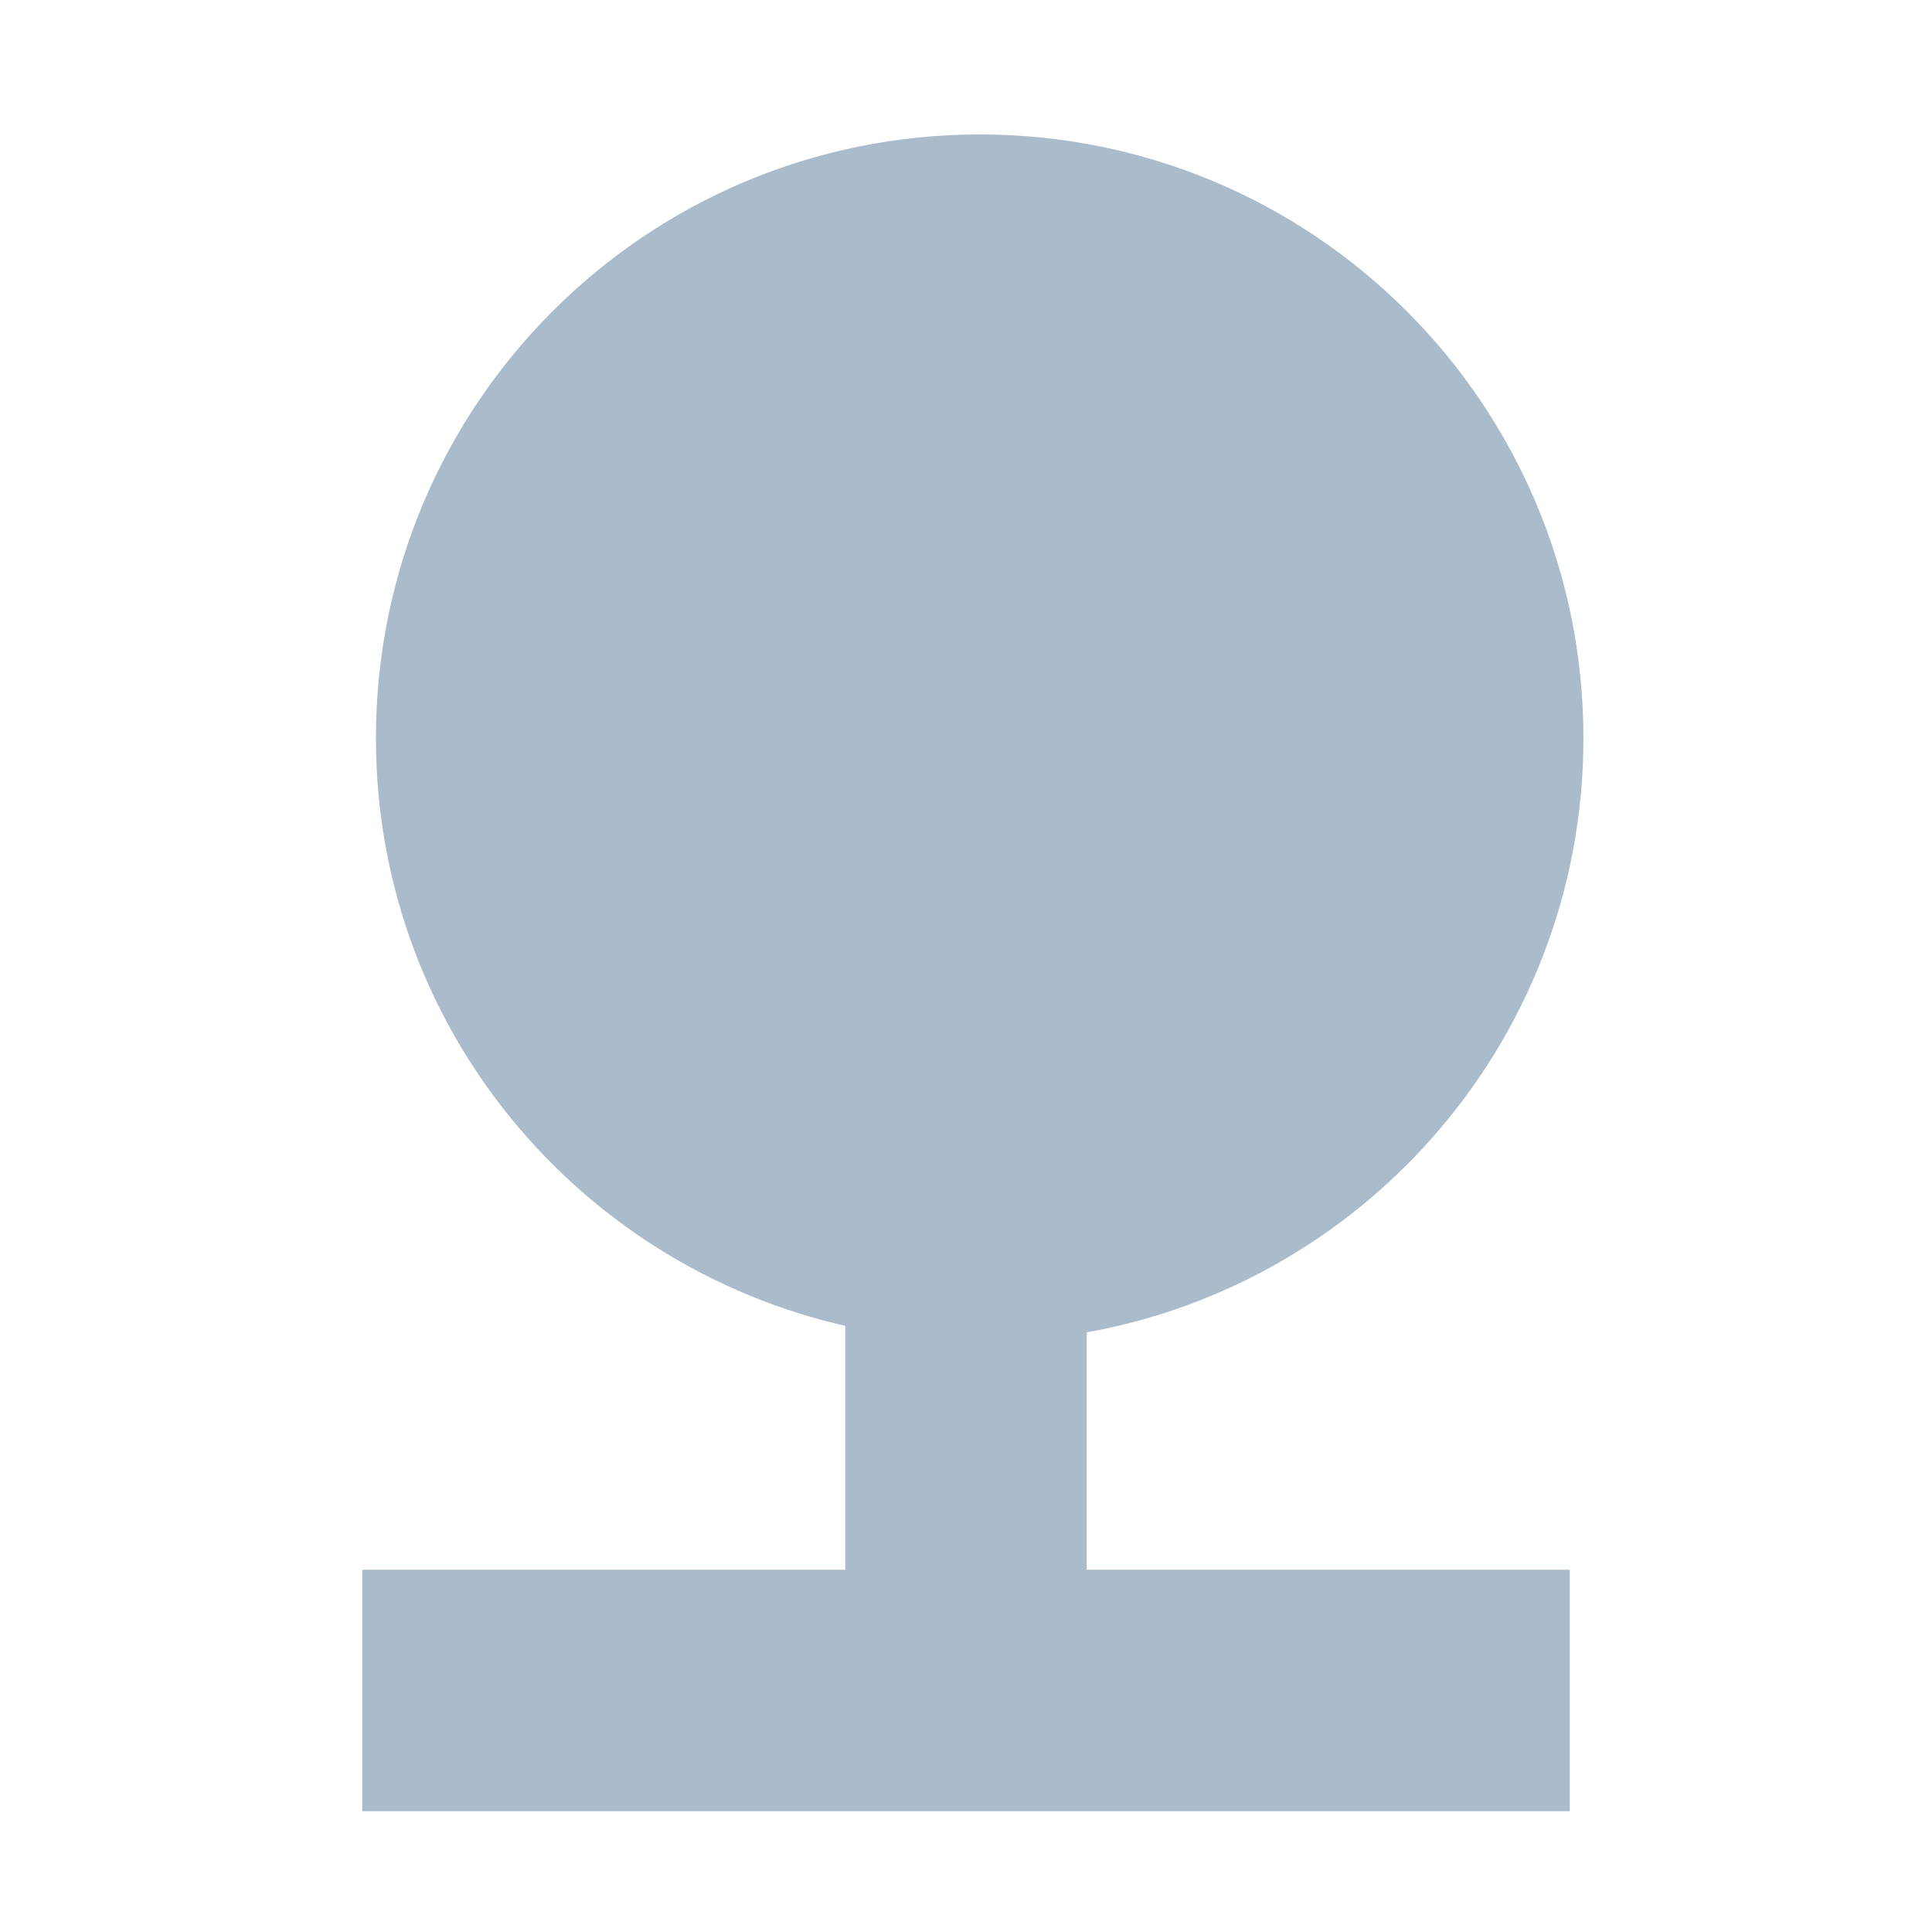
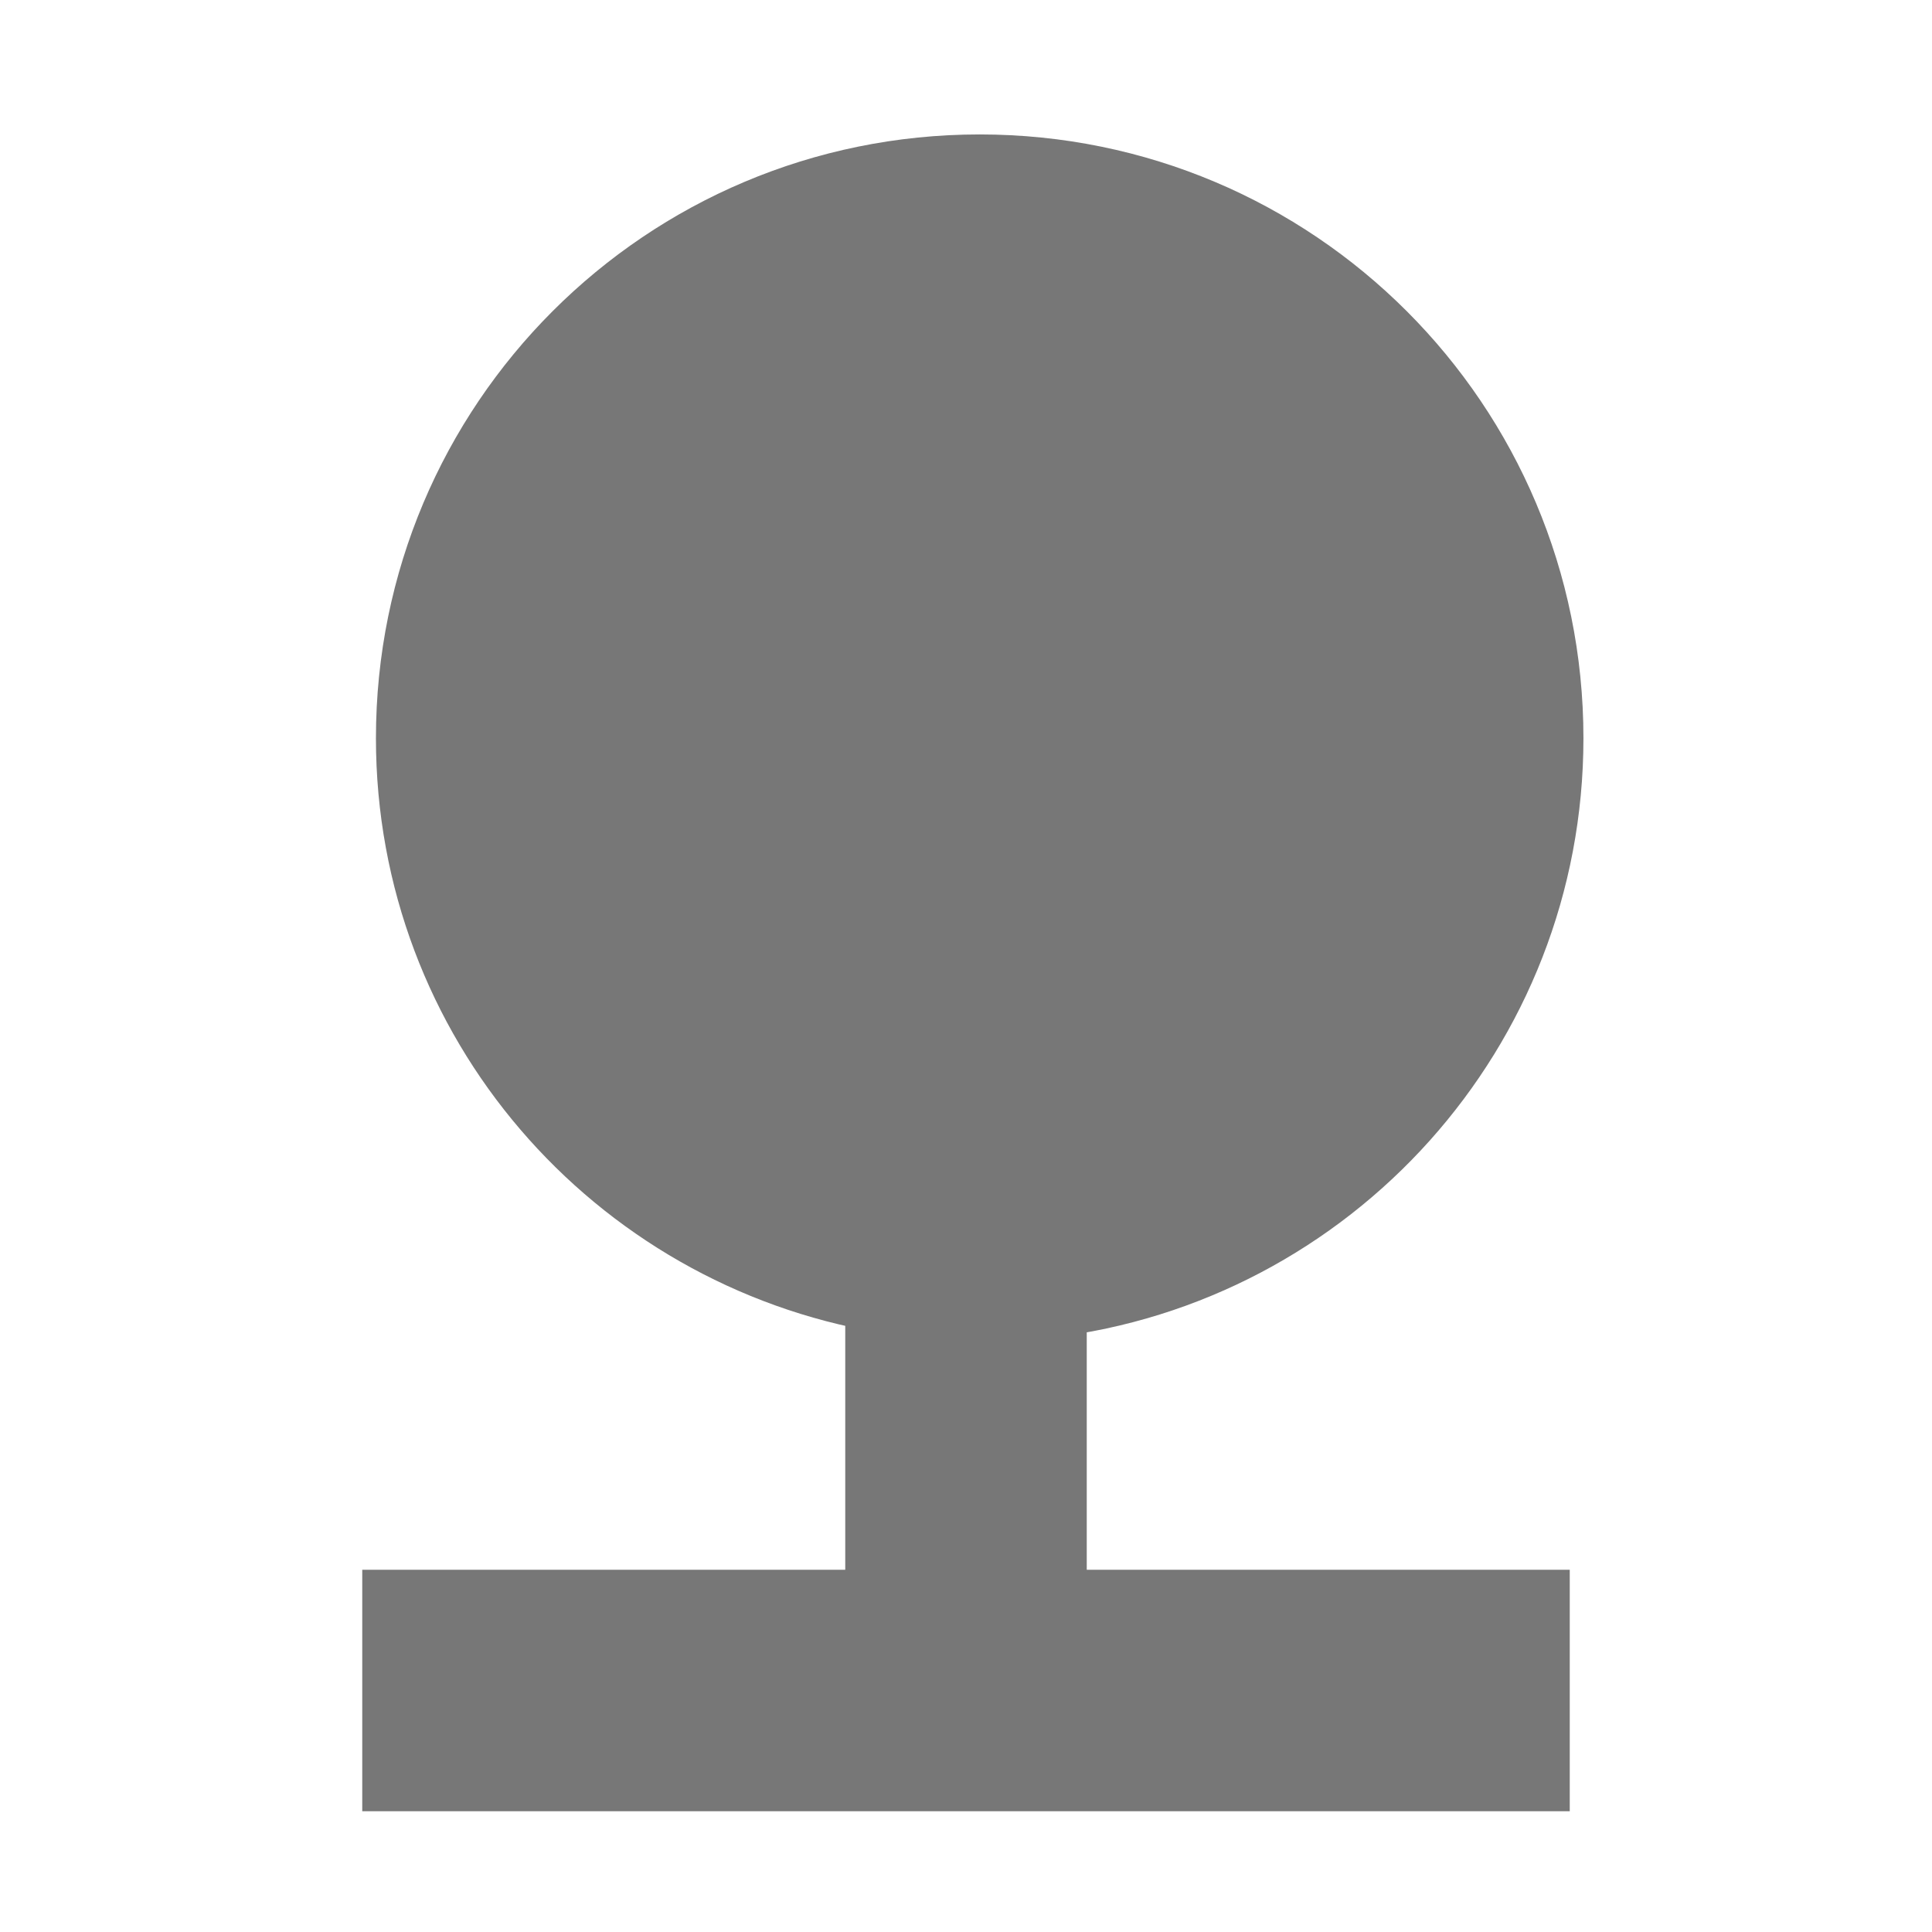
<svg viewBox="0 0 24 24">
-   <g stroke="#abc" fill="#abc">
+   <g stroke="#777" fill="#777">
    <path d="M13,16.12C16.47,15.71 19.17,12.76 19.17,9.17C19.17,5.3 16.04,2.17 12.17,2.17C8.3,2.17 5.17,5.3 5.17,9.17C5.17,12.64 7.69,15.5 11,16.06V20H5V22H19V20H13V16.12Z" />
  </g>
</svg>
